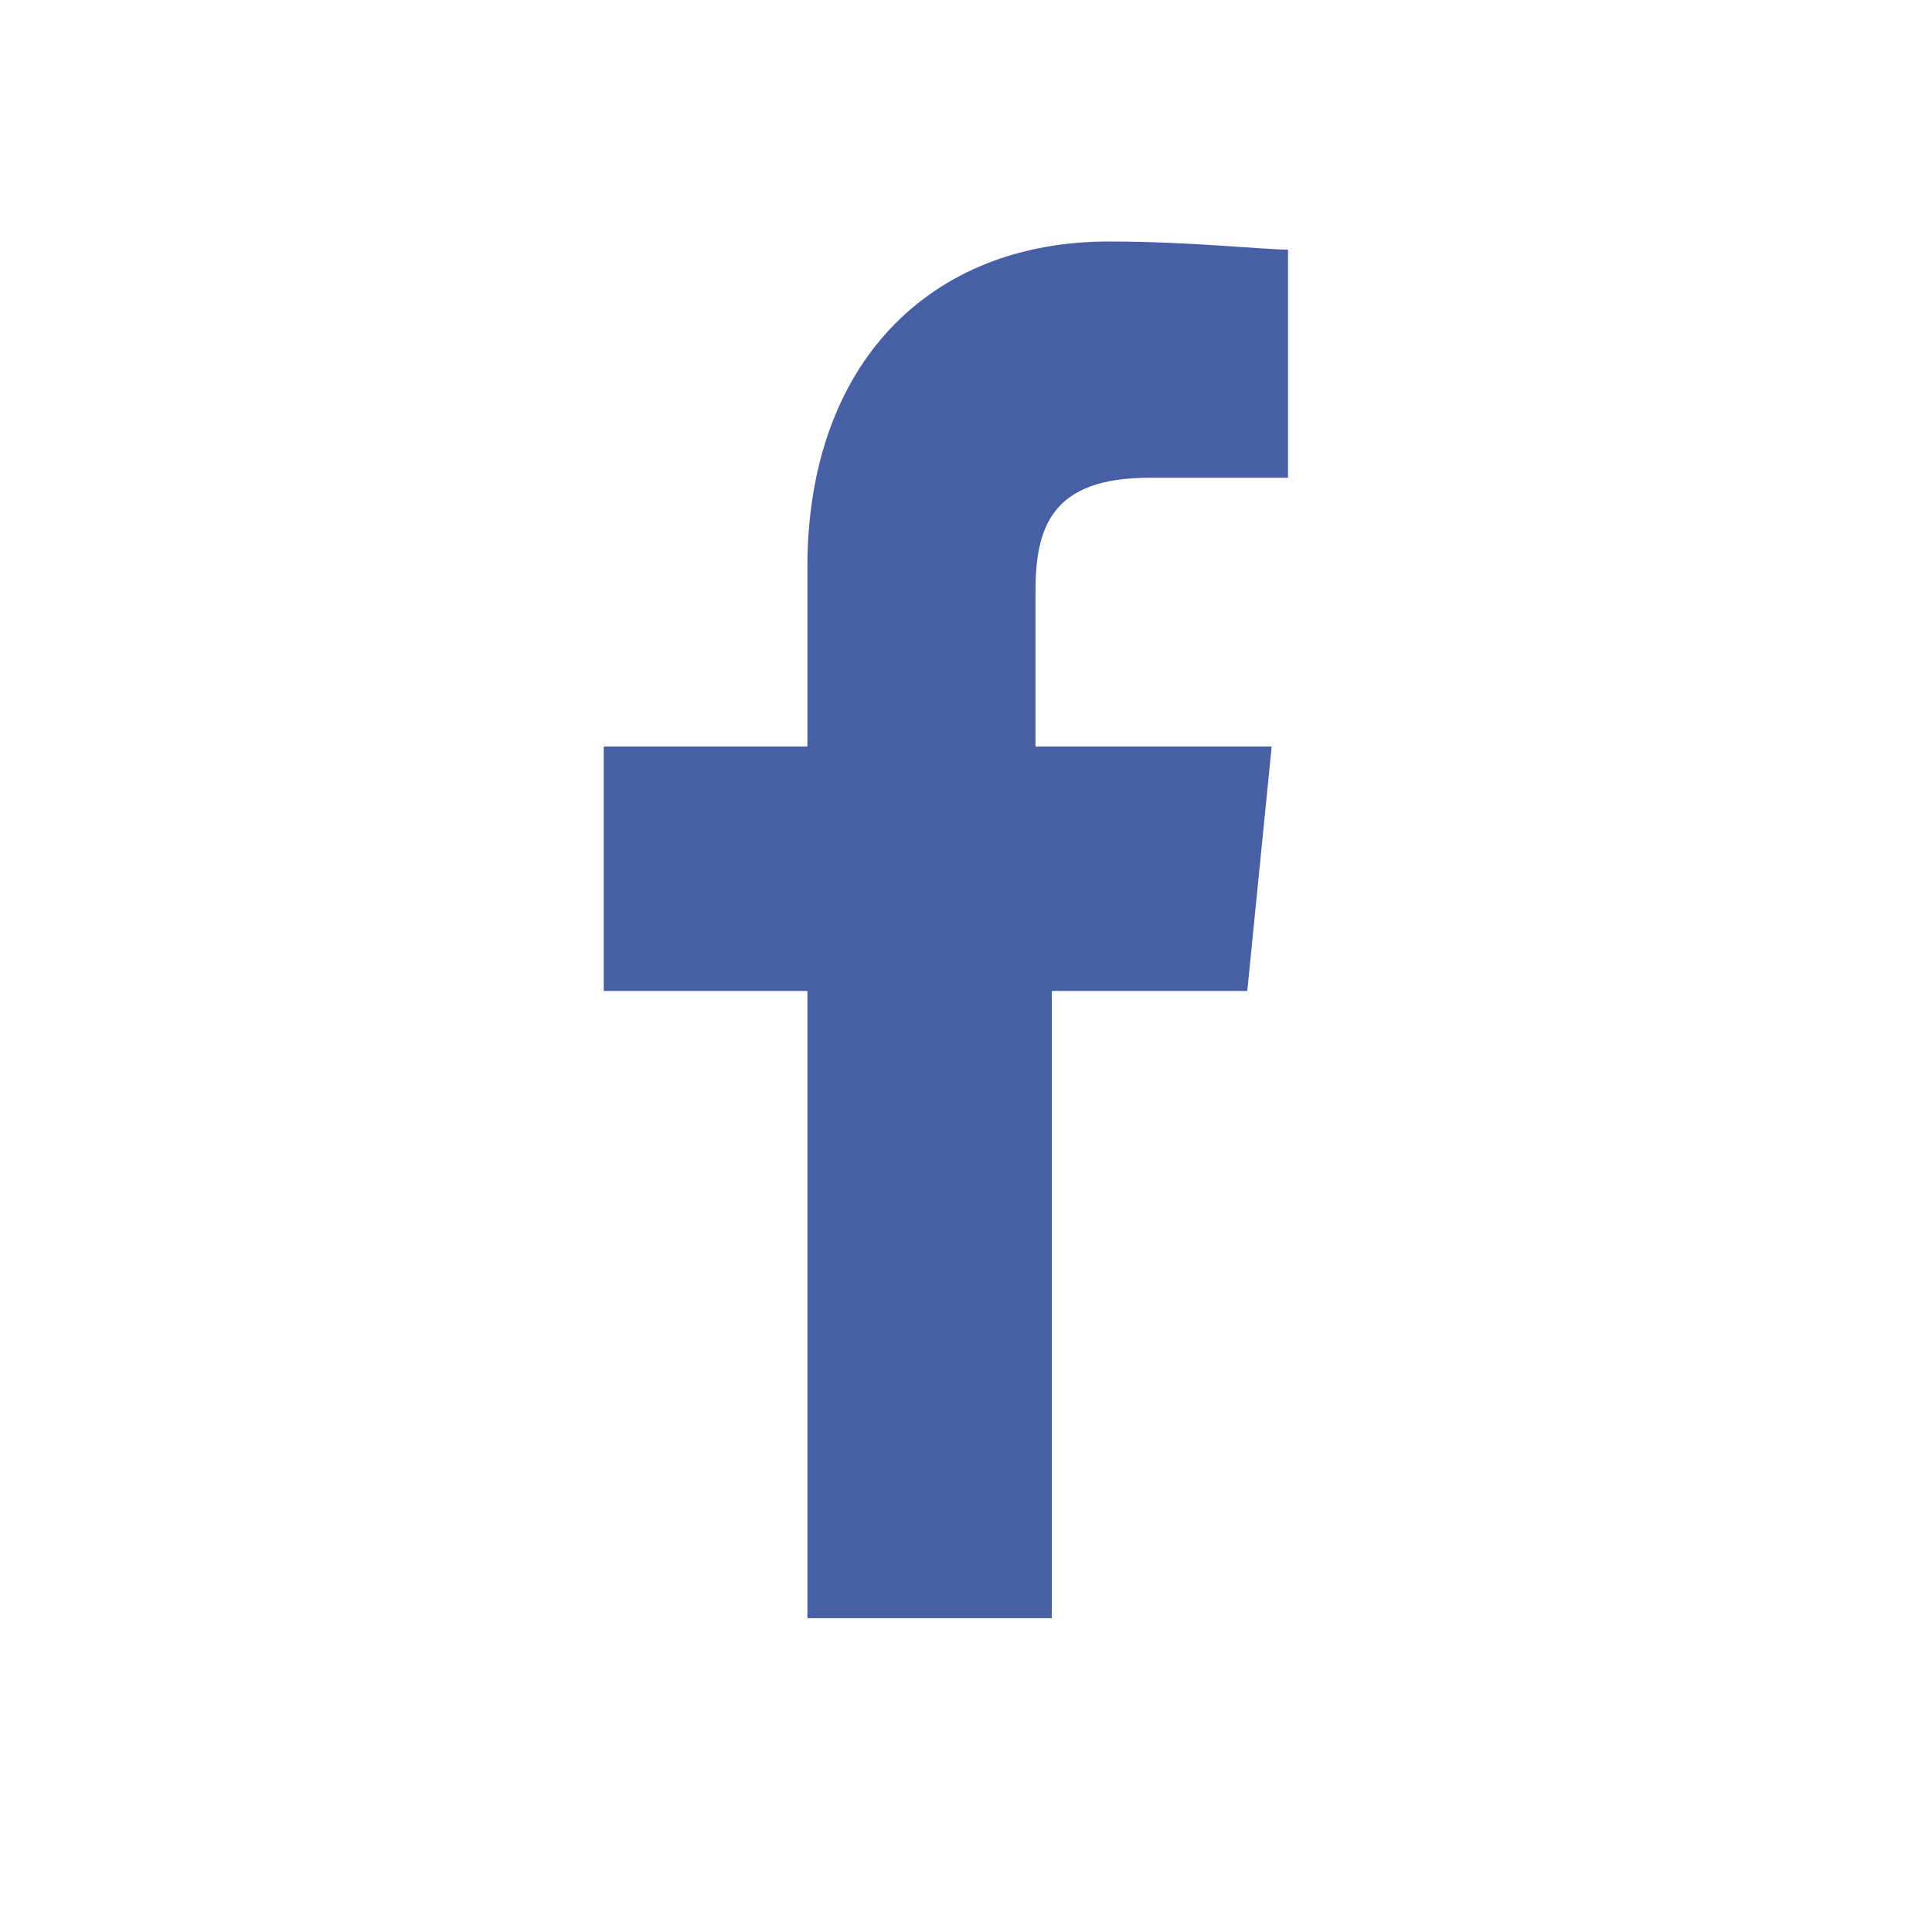
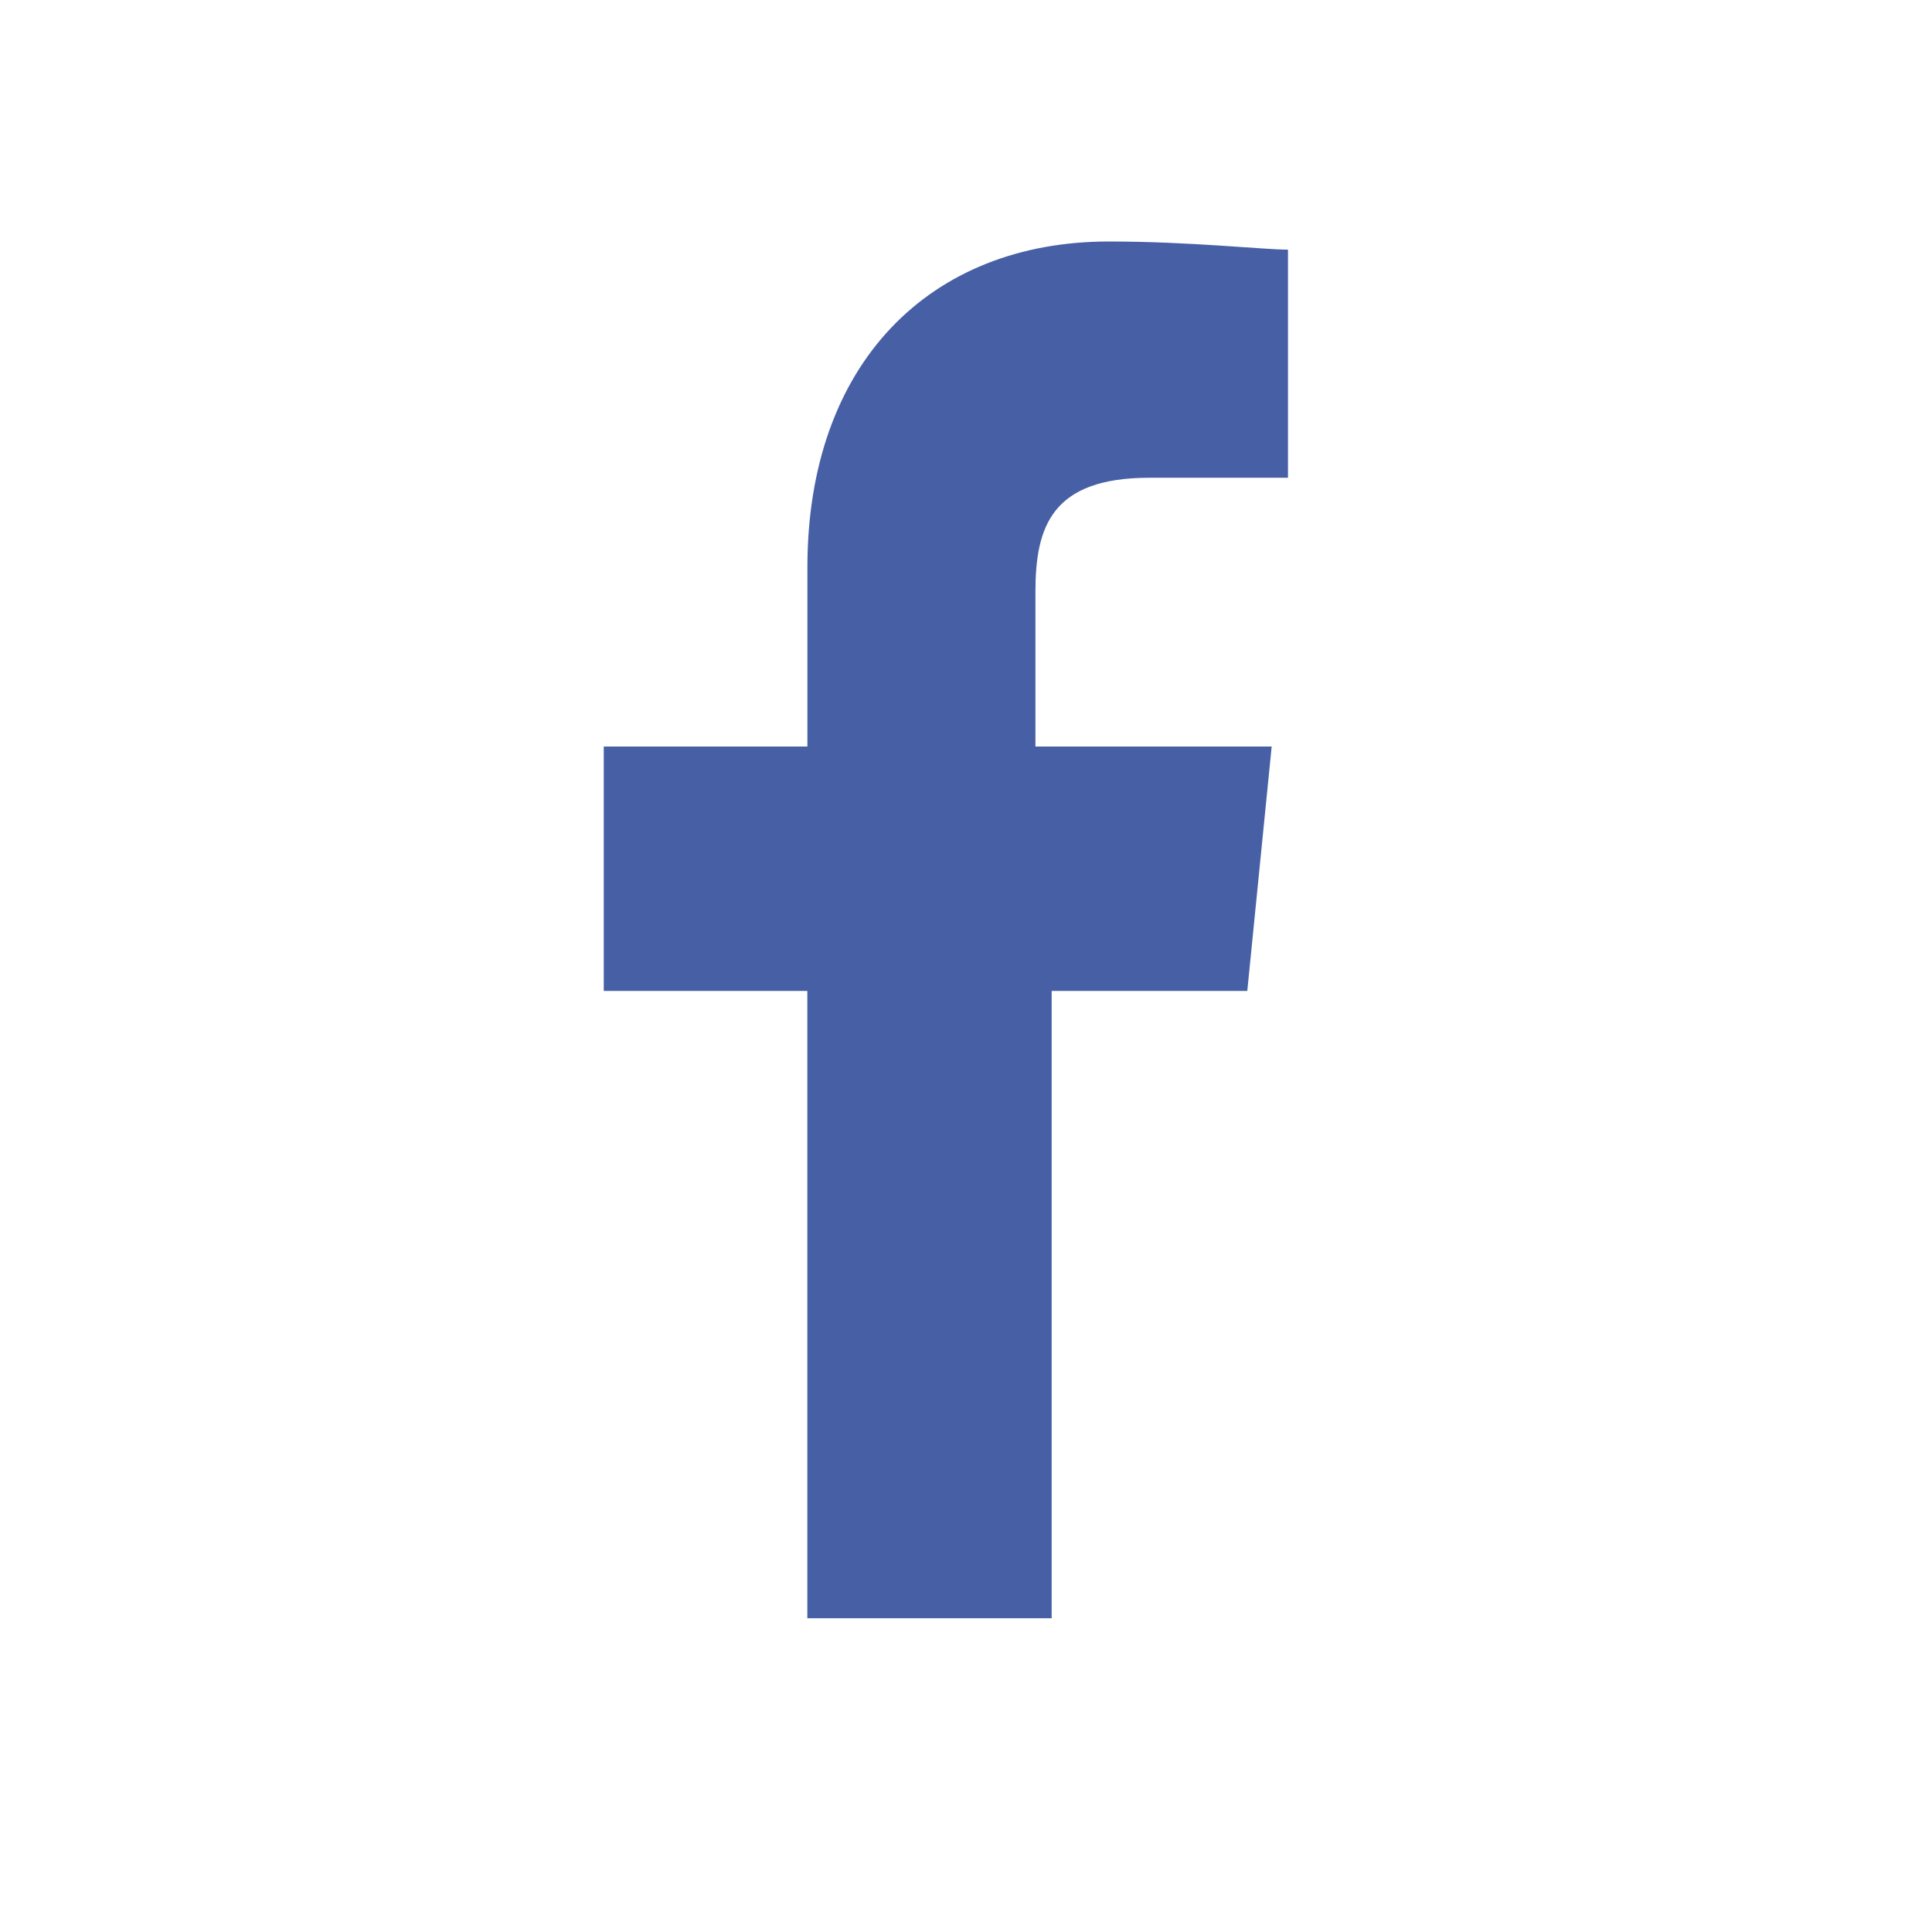
- <svg xmlns="http://www.w3.org/2000/svg" version="1.1" viewBox="0 0 32 32" preserveAspectRatio="xMinYMin meet">
-   <g stroke="none" stroke-width="1" fill="none" fill-rule="evenodd">
-     <path d="M21.063,7.913 L19.04,7.913 C17.421,7.913 17.151,8.722 17.151,9.802 L17.151,12.365 L21.063,12.365 L20.659,16.413 L17.421,16.413 L17.421,26.802 L13.373,26.802 L13.373,16.413 L10,16.413 L10,12.365 L13.373,12.365 L13.373,9.397 C13.373,6.024 15.397,4 18.365,4 C19.714,4 20.929,4.135 21.333,4.135 L21.333,7.913 L21.063,7.913 Z" fill="#4760A5" />
-   </g>
+ <svg xmlns="http://www.w3.org/2000/svg" viewBox="0 0 32 32" preserveAspectRatio="xMinYMin meet">
+   <path d="M21.063 7.913H19.04c-1.62 0-1.89.81-1.89 1.89v2.562h3.913l-.404 4.048h-3.24v10.39h-4.047v-10.39H10v-4.048h3.373V9.397C13.373 6.024 15.397 4 18.365 4c1.35 0 2.564.135 2.968.135v3.778h-.27z" fill="#4760A5" fill-rule="evenodd" />
</svg>
